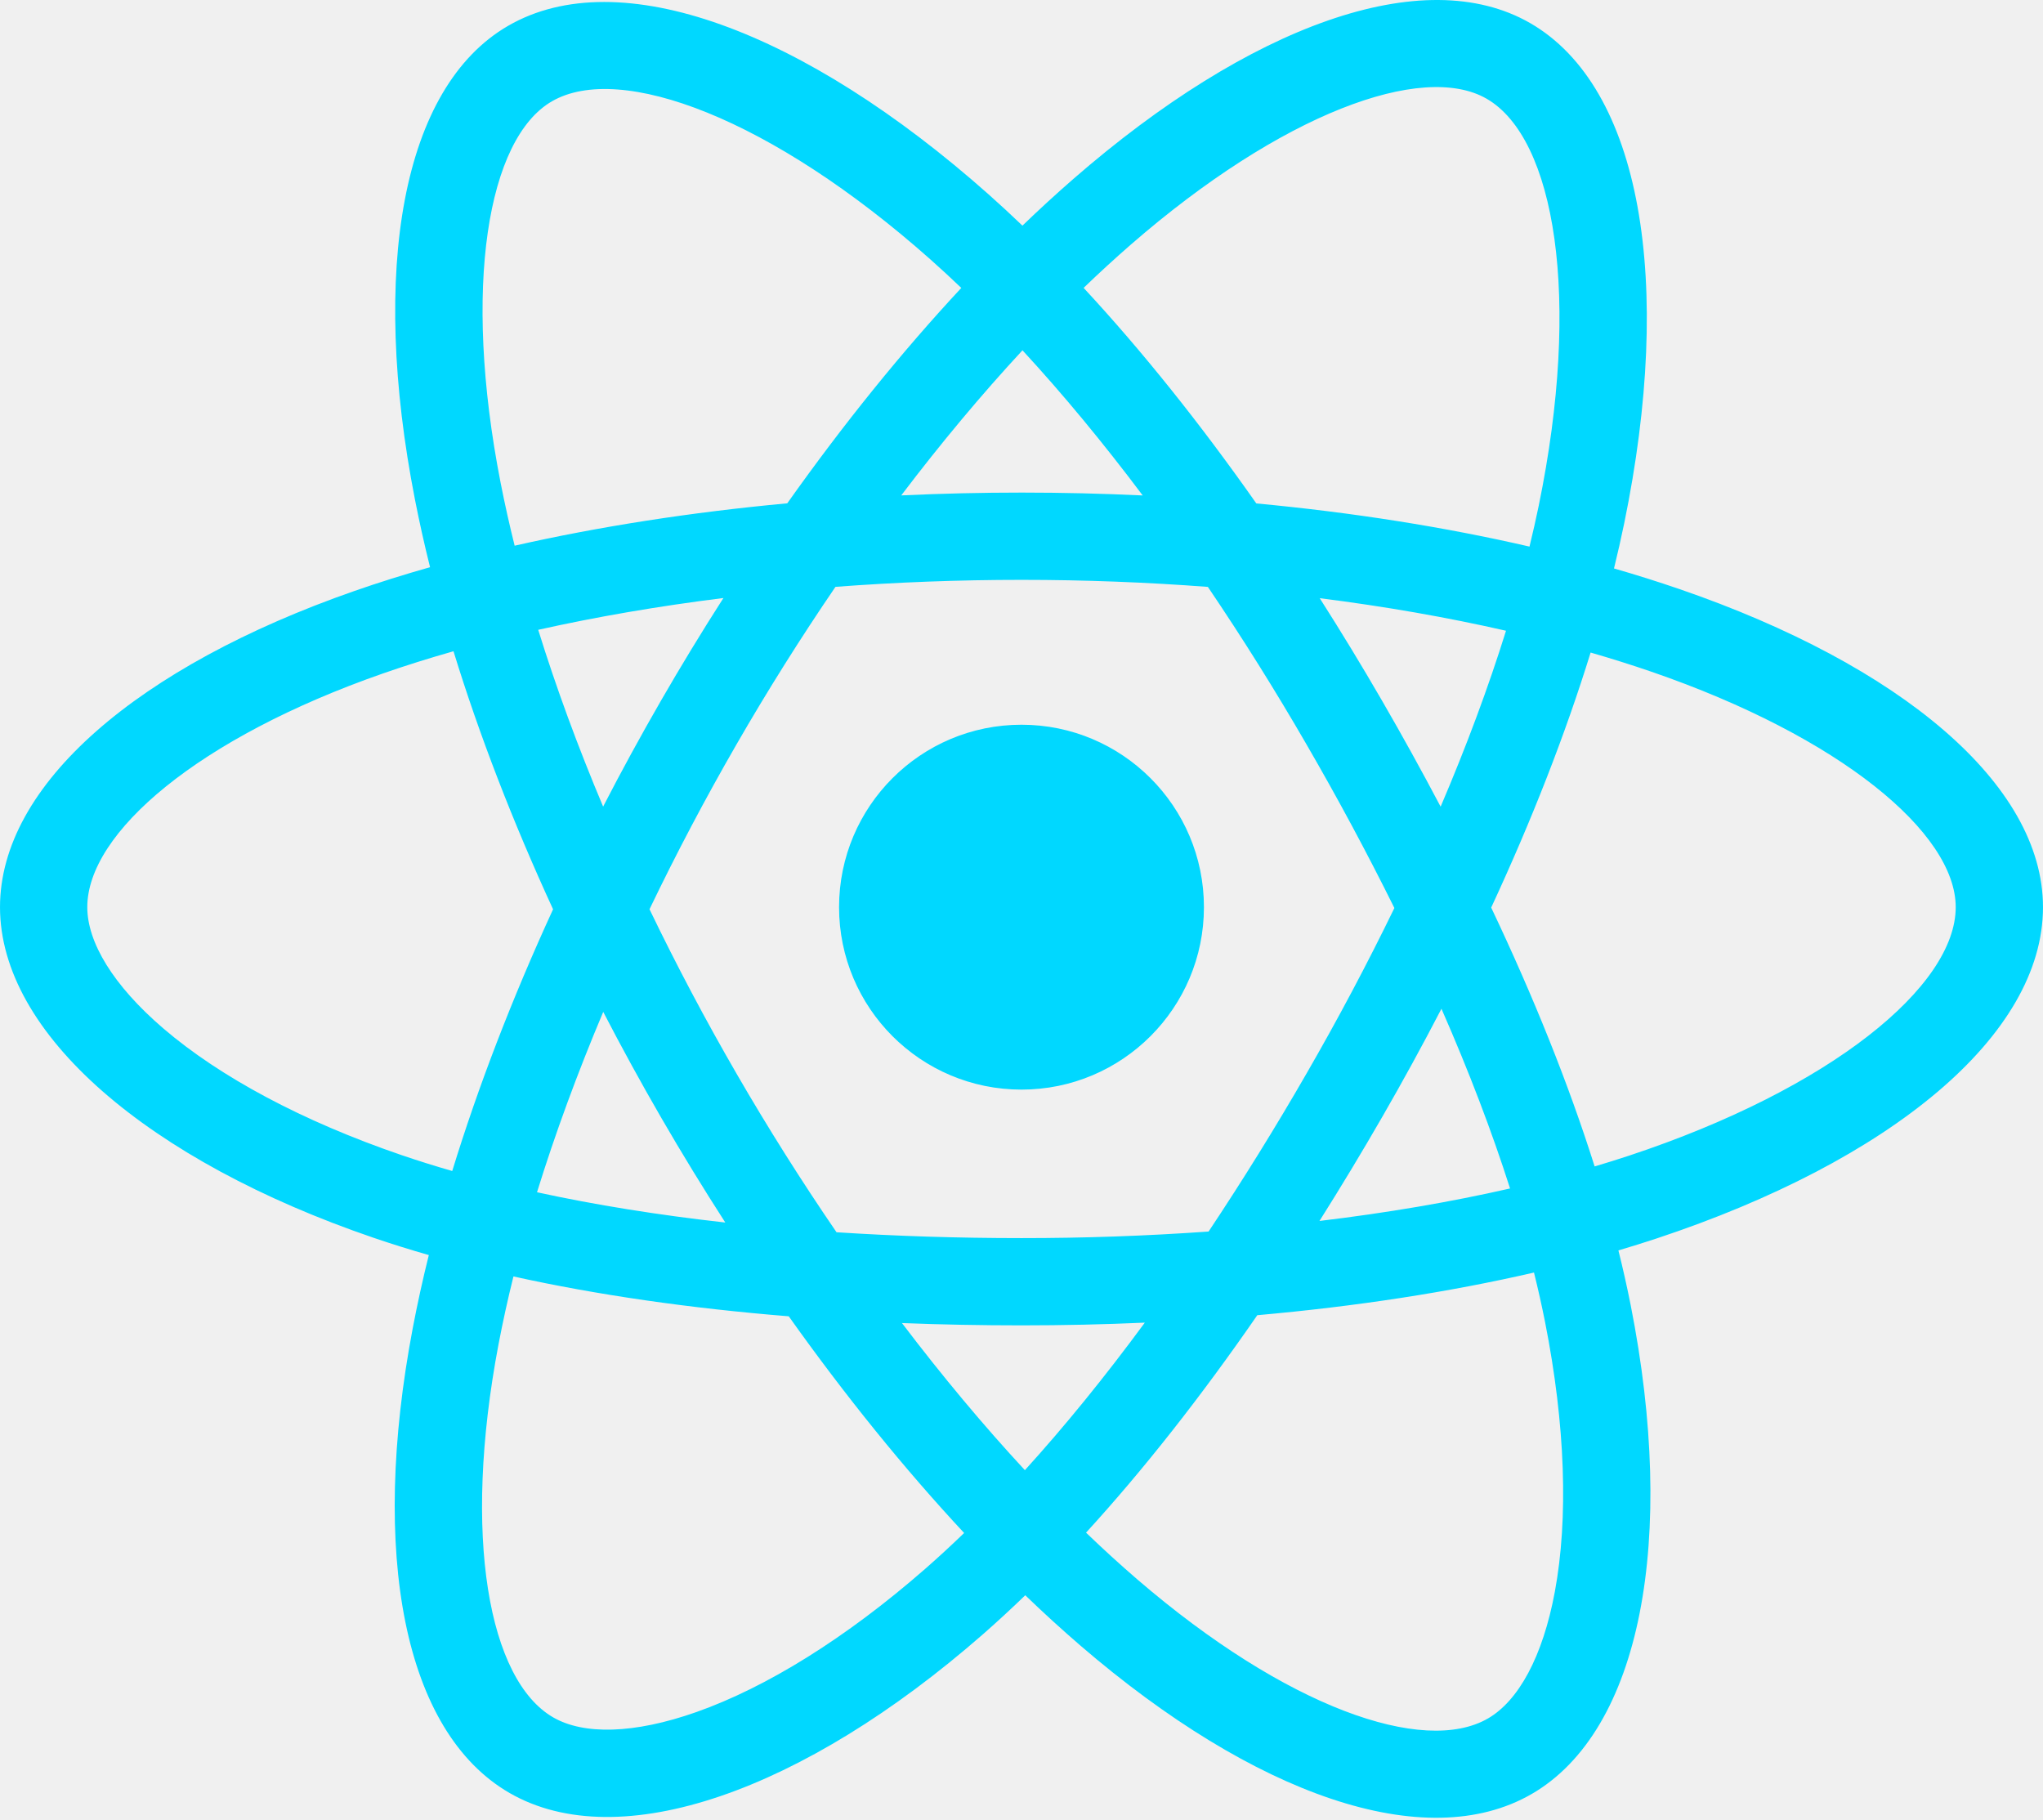
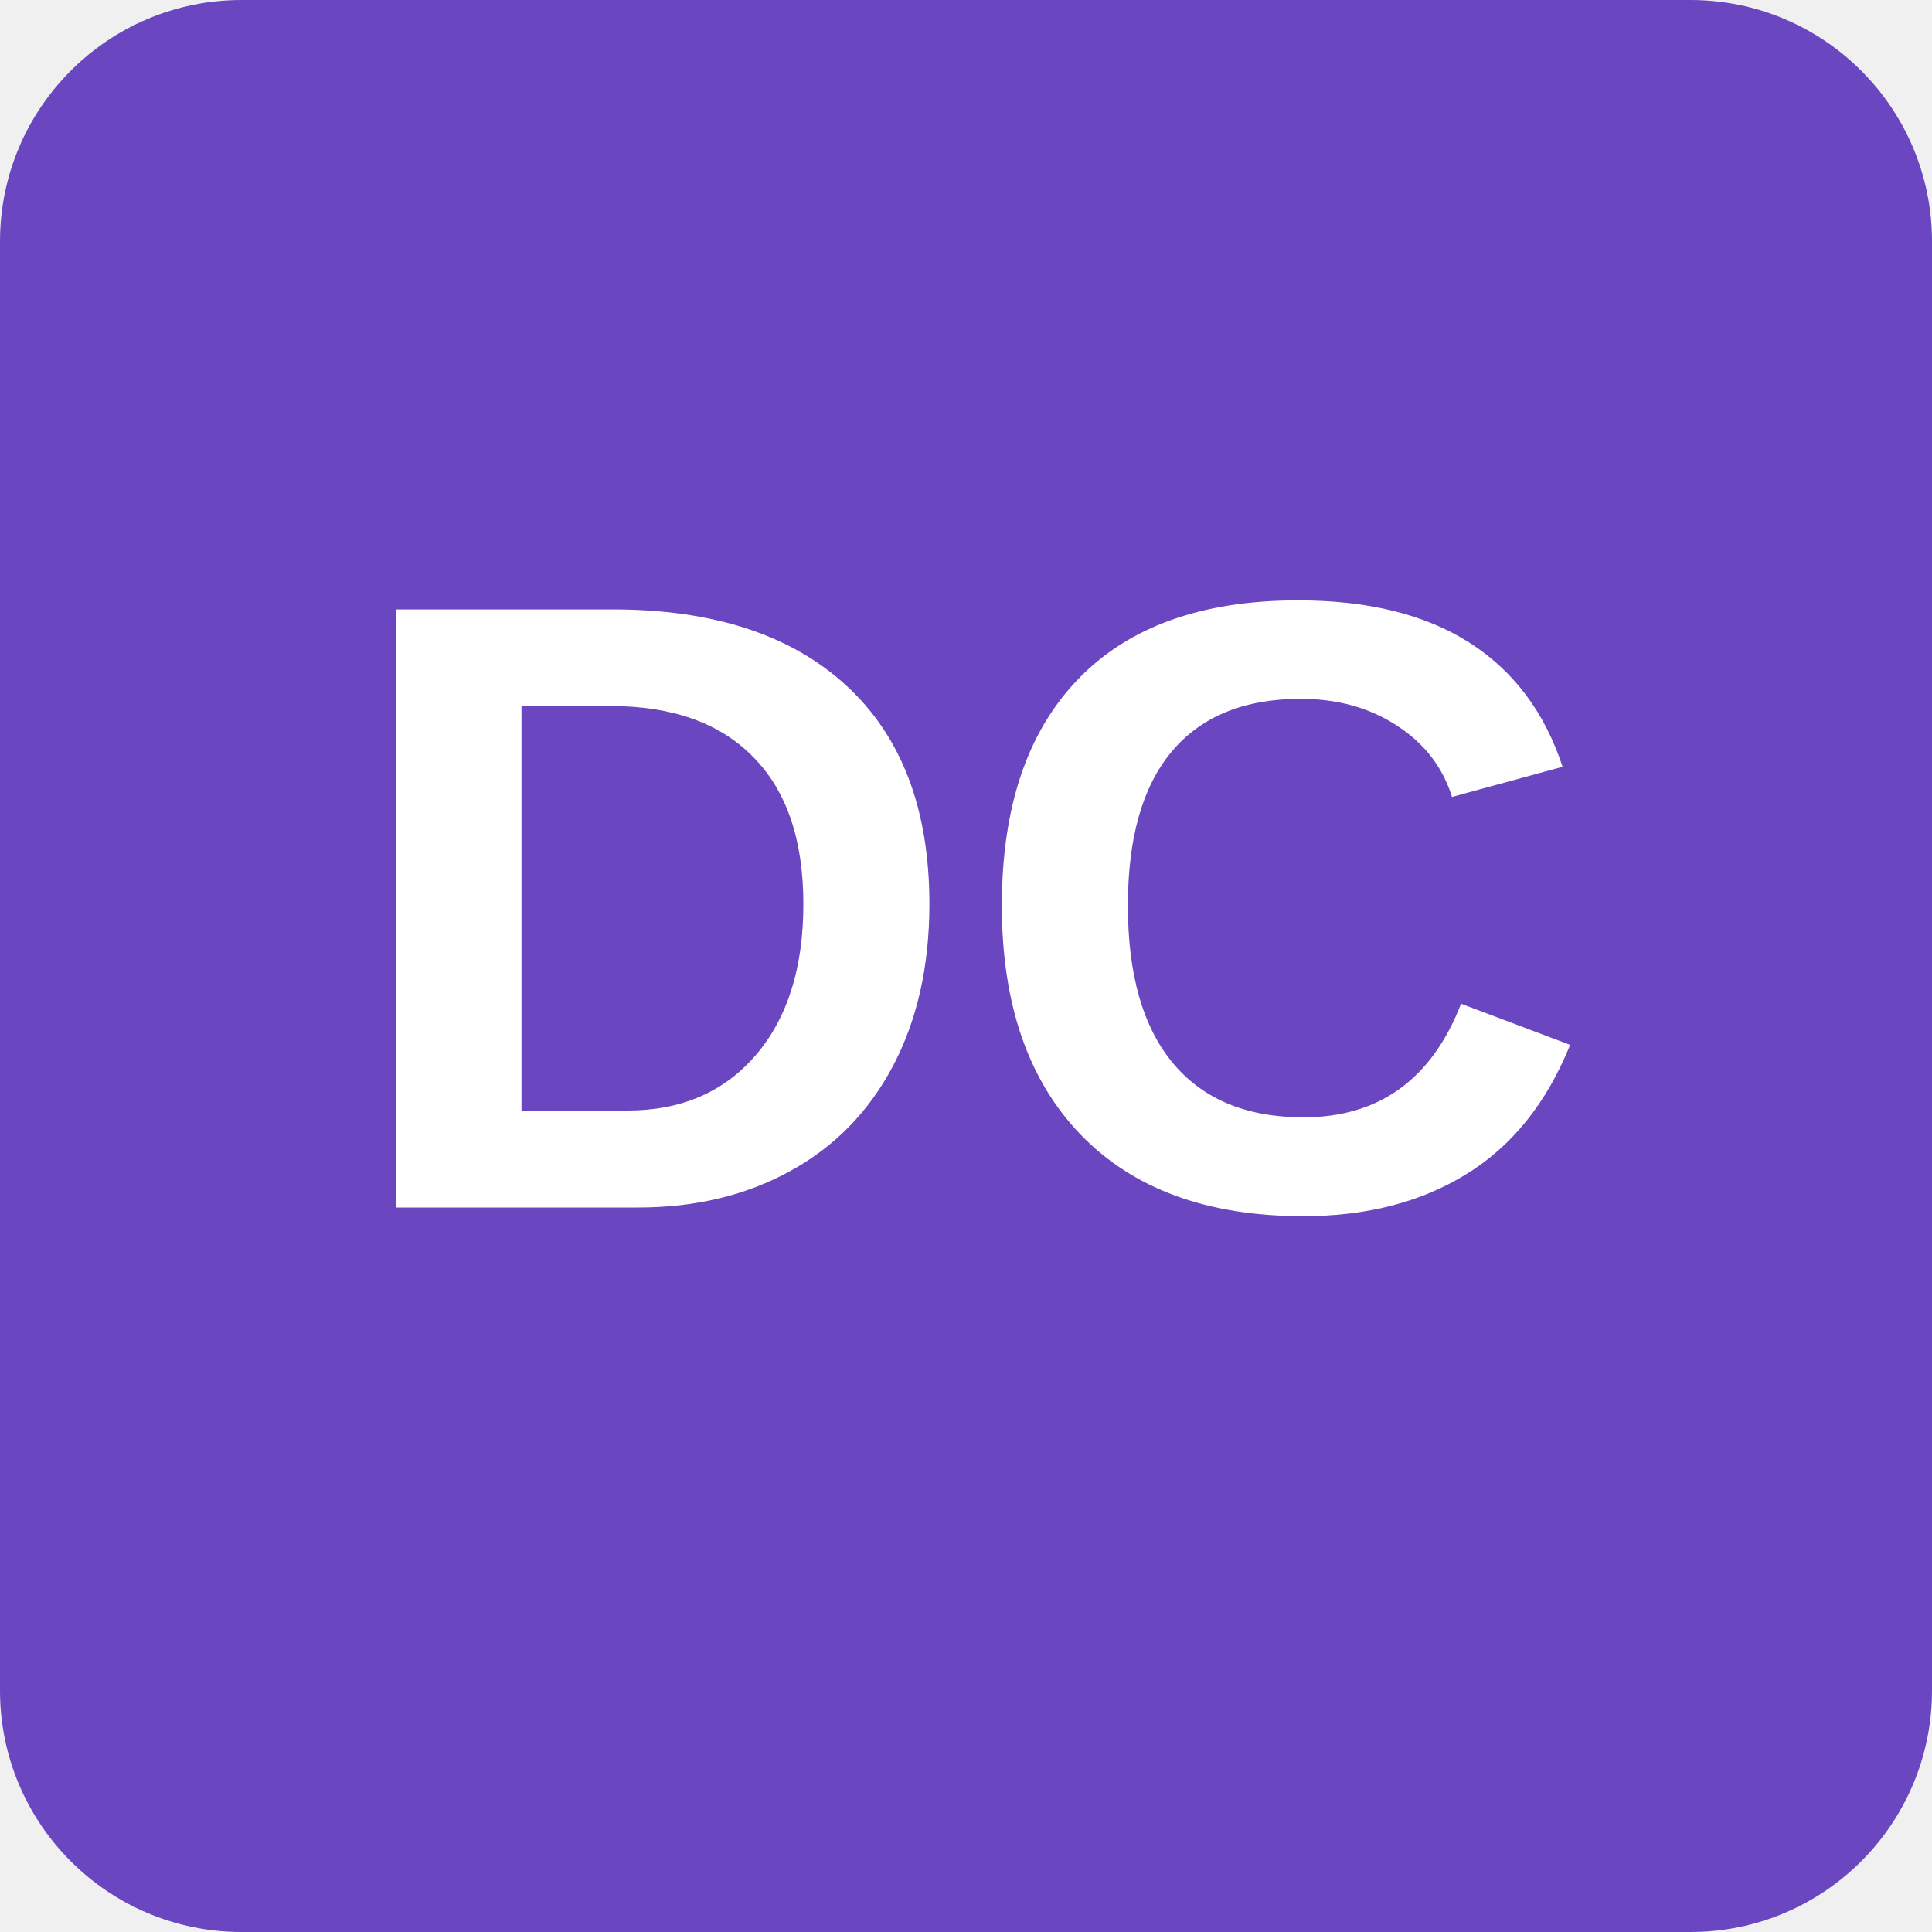
- <svg xmlns="http://www.w3.org/2000/svg" aria-hidden="true" role="img" class="iconify iconify--logos" width="35.93" height="32" preserveAspectRatio="xMidYMid meet" viewBox="0 0 256 228">
-   <path fill="#00D8FF" d="M210.483 73.824a171.49 171.49 0 0 0-8.24-2.597c.465-1.9.893-3.777 1.273-5.621c6.238-30.281 2.16-54.676-11.769-62.708c-13.355-7.7-35.196.329-57.254 19.526a171.23 171.23 0 0 0-6.375 5.848a155.866 155.866 0 0 0-4.241-3.917C100.759 3.829 77.587-4.822 63.673 3.233C50.33 10.957 46.379 33.89 51.995 62.588a170.974 170.974 0 0 0 1.892 8.48c-3.28.932-6.445 1.924-9.474 2.98C17.309 83.498 0 98.307 0 113.668c0 15.865 18.582 31.778 46.812 41.427a145.52 145.52 0 0 0 6.921 2.165a167.467 167.467 0 0 0-2.01 9.138c-5.354 28.2-1.173 50.591 12.134 58.266c13.744 7.926 36.812-.22 59.273-19.855a145.567 145.567 0 0 0 5.342-4.923a168.064 168.064 0 0 0 6.92 6.314c21.758 18.722 43.246 26.282 56.54 18.586c13.731-7.949 18.194-32.003 12.4-61.268a145.016 145.016 0 0 0-1.535-6.842c1.62-.48 3.21-.974 4.76-1.488c29.348-9.723 48.443-25.443 48.443-41.52c0-15.417-17.868-30.326-45.517-39.844Zm-6.365 70.984c-1.4.463-2.836.91-4.3 1.345c-3.24-10.257-7.612-21.163-12.963-32.432c5.106-11 9.31-21.767 12.459-31.957c2.619.758 5.16 1.557 7.61 2.4c23.69 8.156 38.14 20.213 38.14 29.504c0 9.896-15.606 22.743-40.946 31.14Zm-10.514 20.834c2.562 12.94 2.927 24.64 1.23 33.787c-1.524 8.219-4.59 13.698-8.382 15.893c-8.067 4.67-25.32-1.4-43.927-17.412a156.726 156.726 0 0 1-6.437-5.87c7.214-7.889 14.423-17.06 21.459-27.246c12.376-1.098 24.068-2.894 34.671-5.345a134.17 134.17 0 0 1 1.386 6.193ZM87.276 214.515c-7.882 2.783-14.16 2.863-17.955.675c-8.075-4.657-11.432-22.636-6.853-46.752a156.923 156.923 0 0 1 1.869-8.499c10.486 2.32 22.093 3.988 34.498 4.994c7.084 9.967 14.501 19.128 21.976 27.15a134.668 134.668 0 0 1-4.877 4.492c-9.933 8.682-19.886 14.842-28.658 17.94ZM50.35 144.747c-12.483-4.267-22.792-9.812-29.858-15.863c-6.35-5.437-9.555-10.836-9.555-15.216c0-9.322 13.897-21.212 37.076-29.293c2.813-.98 5.757-1.905 8.812-2.773c3.204 10.42 7.406 21.315 12.477 32.332c-5.137 11.18-9.399 22.249-12.634 32.792a134.718 134.718 0 0 1-6.318-1.979Zm12.378-84.26c-4.811-24.587-1.616-43.134 6.425-47.789c8.564-4.958 27.502 2.111 47.463 19.835a144.318 144.318 0 0 1 3.841 3.545c-7.438 7.987-14.787 17.08-21.808 26.988c-12.04 1.116-23.565 2.908-34.161 5.309a160.342 160.342 0 0 1-1.76-7.887Zm110.427 27.268a347.8 347.8 0 0 0-7.785-12.803c8.168 1.033 15.994 2.404 23.343 4.08c-2.206 7.072-4.956 14.465-8.193 22.045a381.151 381.151 0 0 0-7.365-13.322Zm-45.032-43.861c5.044 5.465 10.096 11.566 15.065 18.186a322.04 322.04 0 0 0-30.257-.006c4.974-6.559 10.069-12.652 15.192-18.18ZM82.802 87.83a323.167 323.167 0 0 0-7.227 13.238c-3.184-7.553-5.909-14.98-8.134-22.152c7.304-1.634 15.093-2.97 23.209-3.984a321.524 321.524 0 0 0-7.848 12.897Zm8.081 65.352c-8.385-.936-16.291-2.203-23.593-3.793c2.26-7.3 5.045-14.885 8.298-22.6a321.187 321.187 0 0 0 7.257 13.246c2.594 4.48 5.28 8.868 8.038 13.147Zm37.542 31.03c-5.184-5.592-10.354-11.779-15.403-18.433c4.902.192 9.899.29 14.978.29c5.218 0 10.376-.117 15.453-.343c-4.985 6.774-10.018 12.97-15.028 18.486Zm52.198-57.817c3.422 7.8 6.306 15.345 8.596 22.52c-7.422 1.694-15.436 3.058-23.88 4.071a382.417 382.417 0 0 0 7.859-13.026a347.403 347.403 0 0 0 7.425-13.565Zm-16.898 8.101a358.557 358.557 0 0 1-12.281 19.815a329.4 329.4 0 0 1-23.444.823c-7.967 0-15.716-.248-23.178-.732a310.202 310.202 0 0 1-12.513-19.846h.001a307.41 307.41 0 0 1-10.923-20.627a310.278 310.278 0 0 1 10.89-20.637l-.001.001a307.318 307.318 0 0 1 12.413-19.761c7.613-.576 15.42-.876 23.31-.876H128c7.926 0 15.743.303 23.354.883a329.357 329.357 0 0 1 12.335 19.695a358.489 358.489 0 0 1 11.036 20.54a329.472 329.472 0 0 1-11 20.722Zm22.56-122.124c8.572 4.944 11.906 24.881 6.52 51.026c-.344 1.668-.73 3.367-1.15 5.09c-10.622-2.452-22.155-4.275-34.23-5.408c-7.034-10.017-14.323-19.124-21.64-27.008a160.789 160.789 0 0 1 5.888-5.4c18.9-16.447 36.564-22.941 44.612-18.3ZM128 90.808c12.625 0 22.86 10.235 22.86 22.86s-10.235 22.86-22.86 22.86s-22.86-10.235-22.86-22.86s10.235-22.86 22.86-22.86Z" />
+ <svg xmlns="http://www.w3.org/2000/svg" width="80" height="80" viewBox="0 0 80 80">
+   <rect width="80" height="80" rx="10" fill="#6b46c1" />
+   <text x="40" y="50" font-family="Arial, sans-serif" font-size="36" font-weight="bold" fill="white" text-anchor="middle">DC</text>
</svg>
